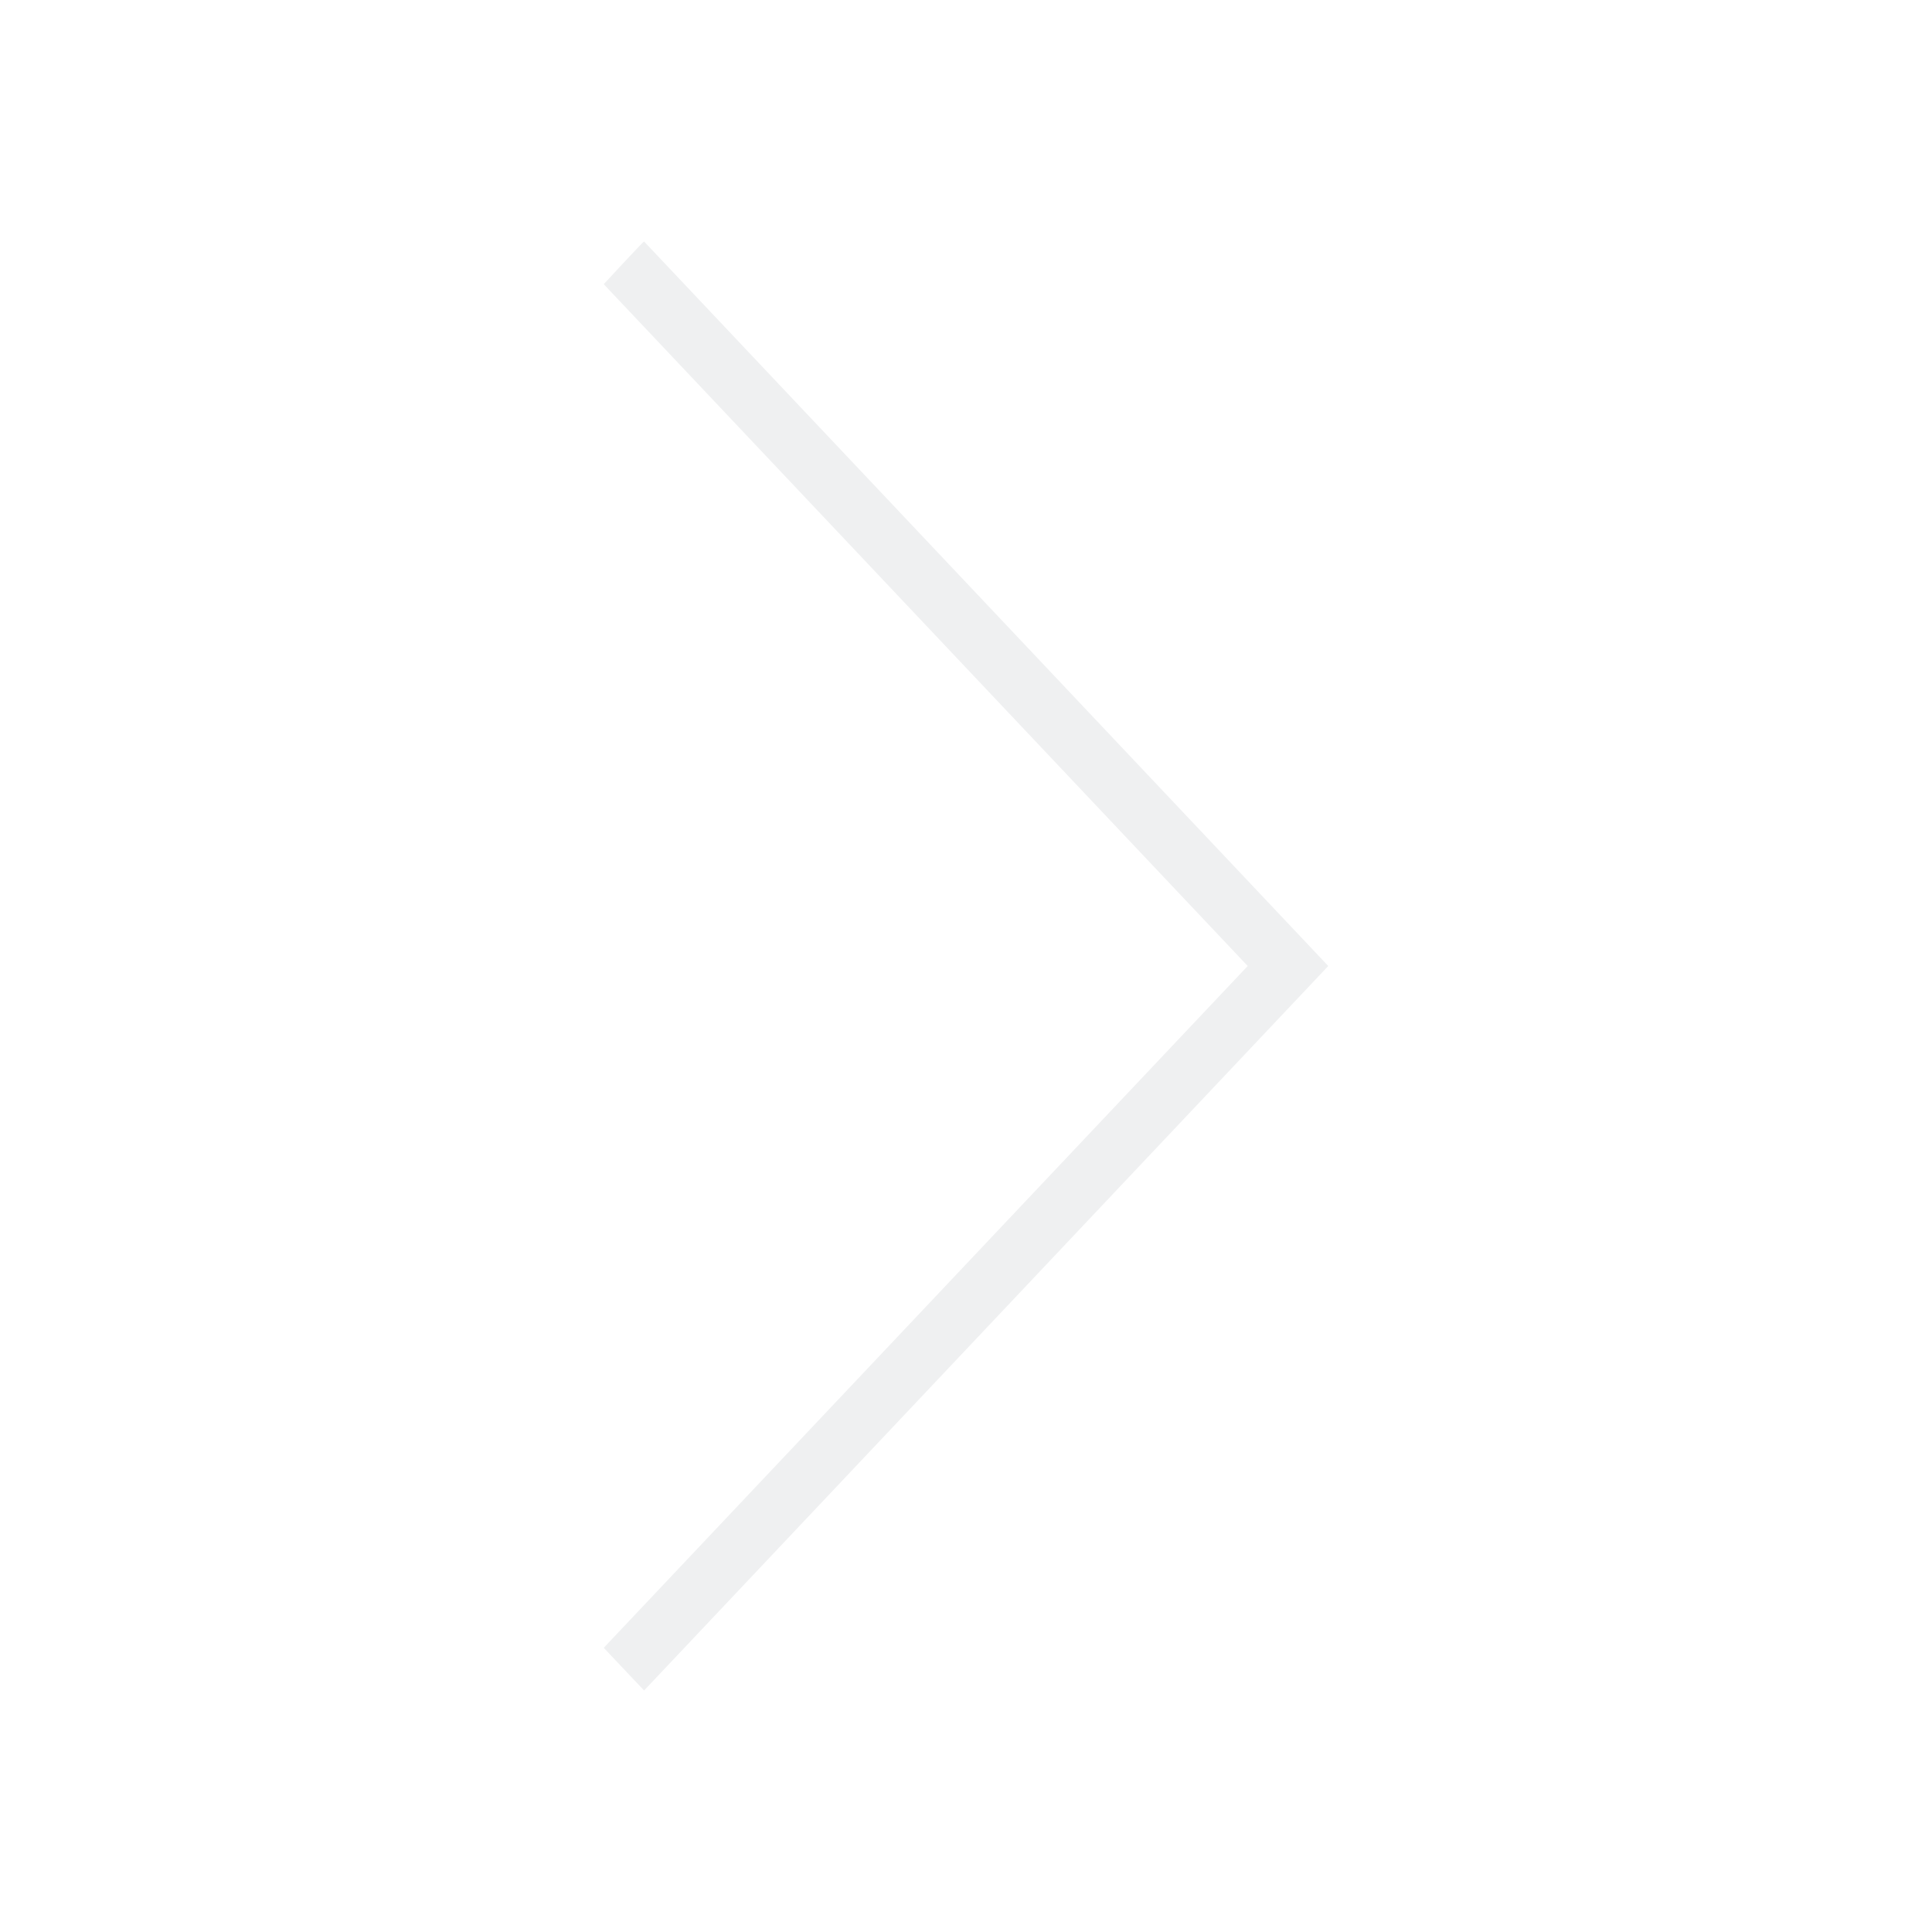
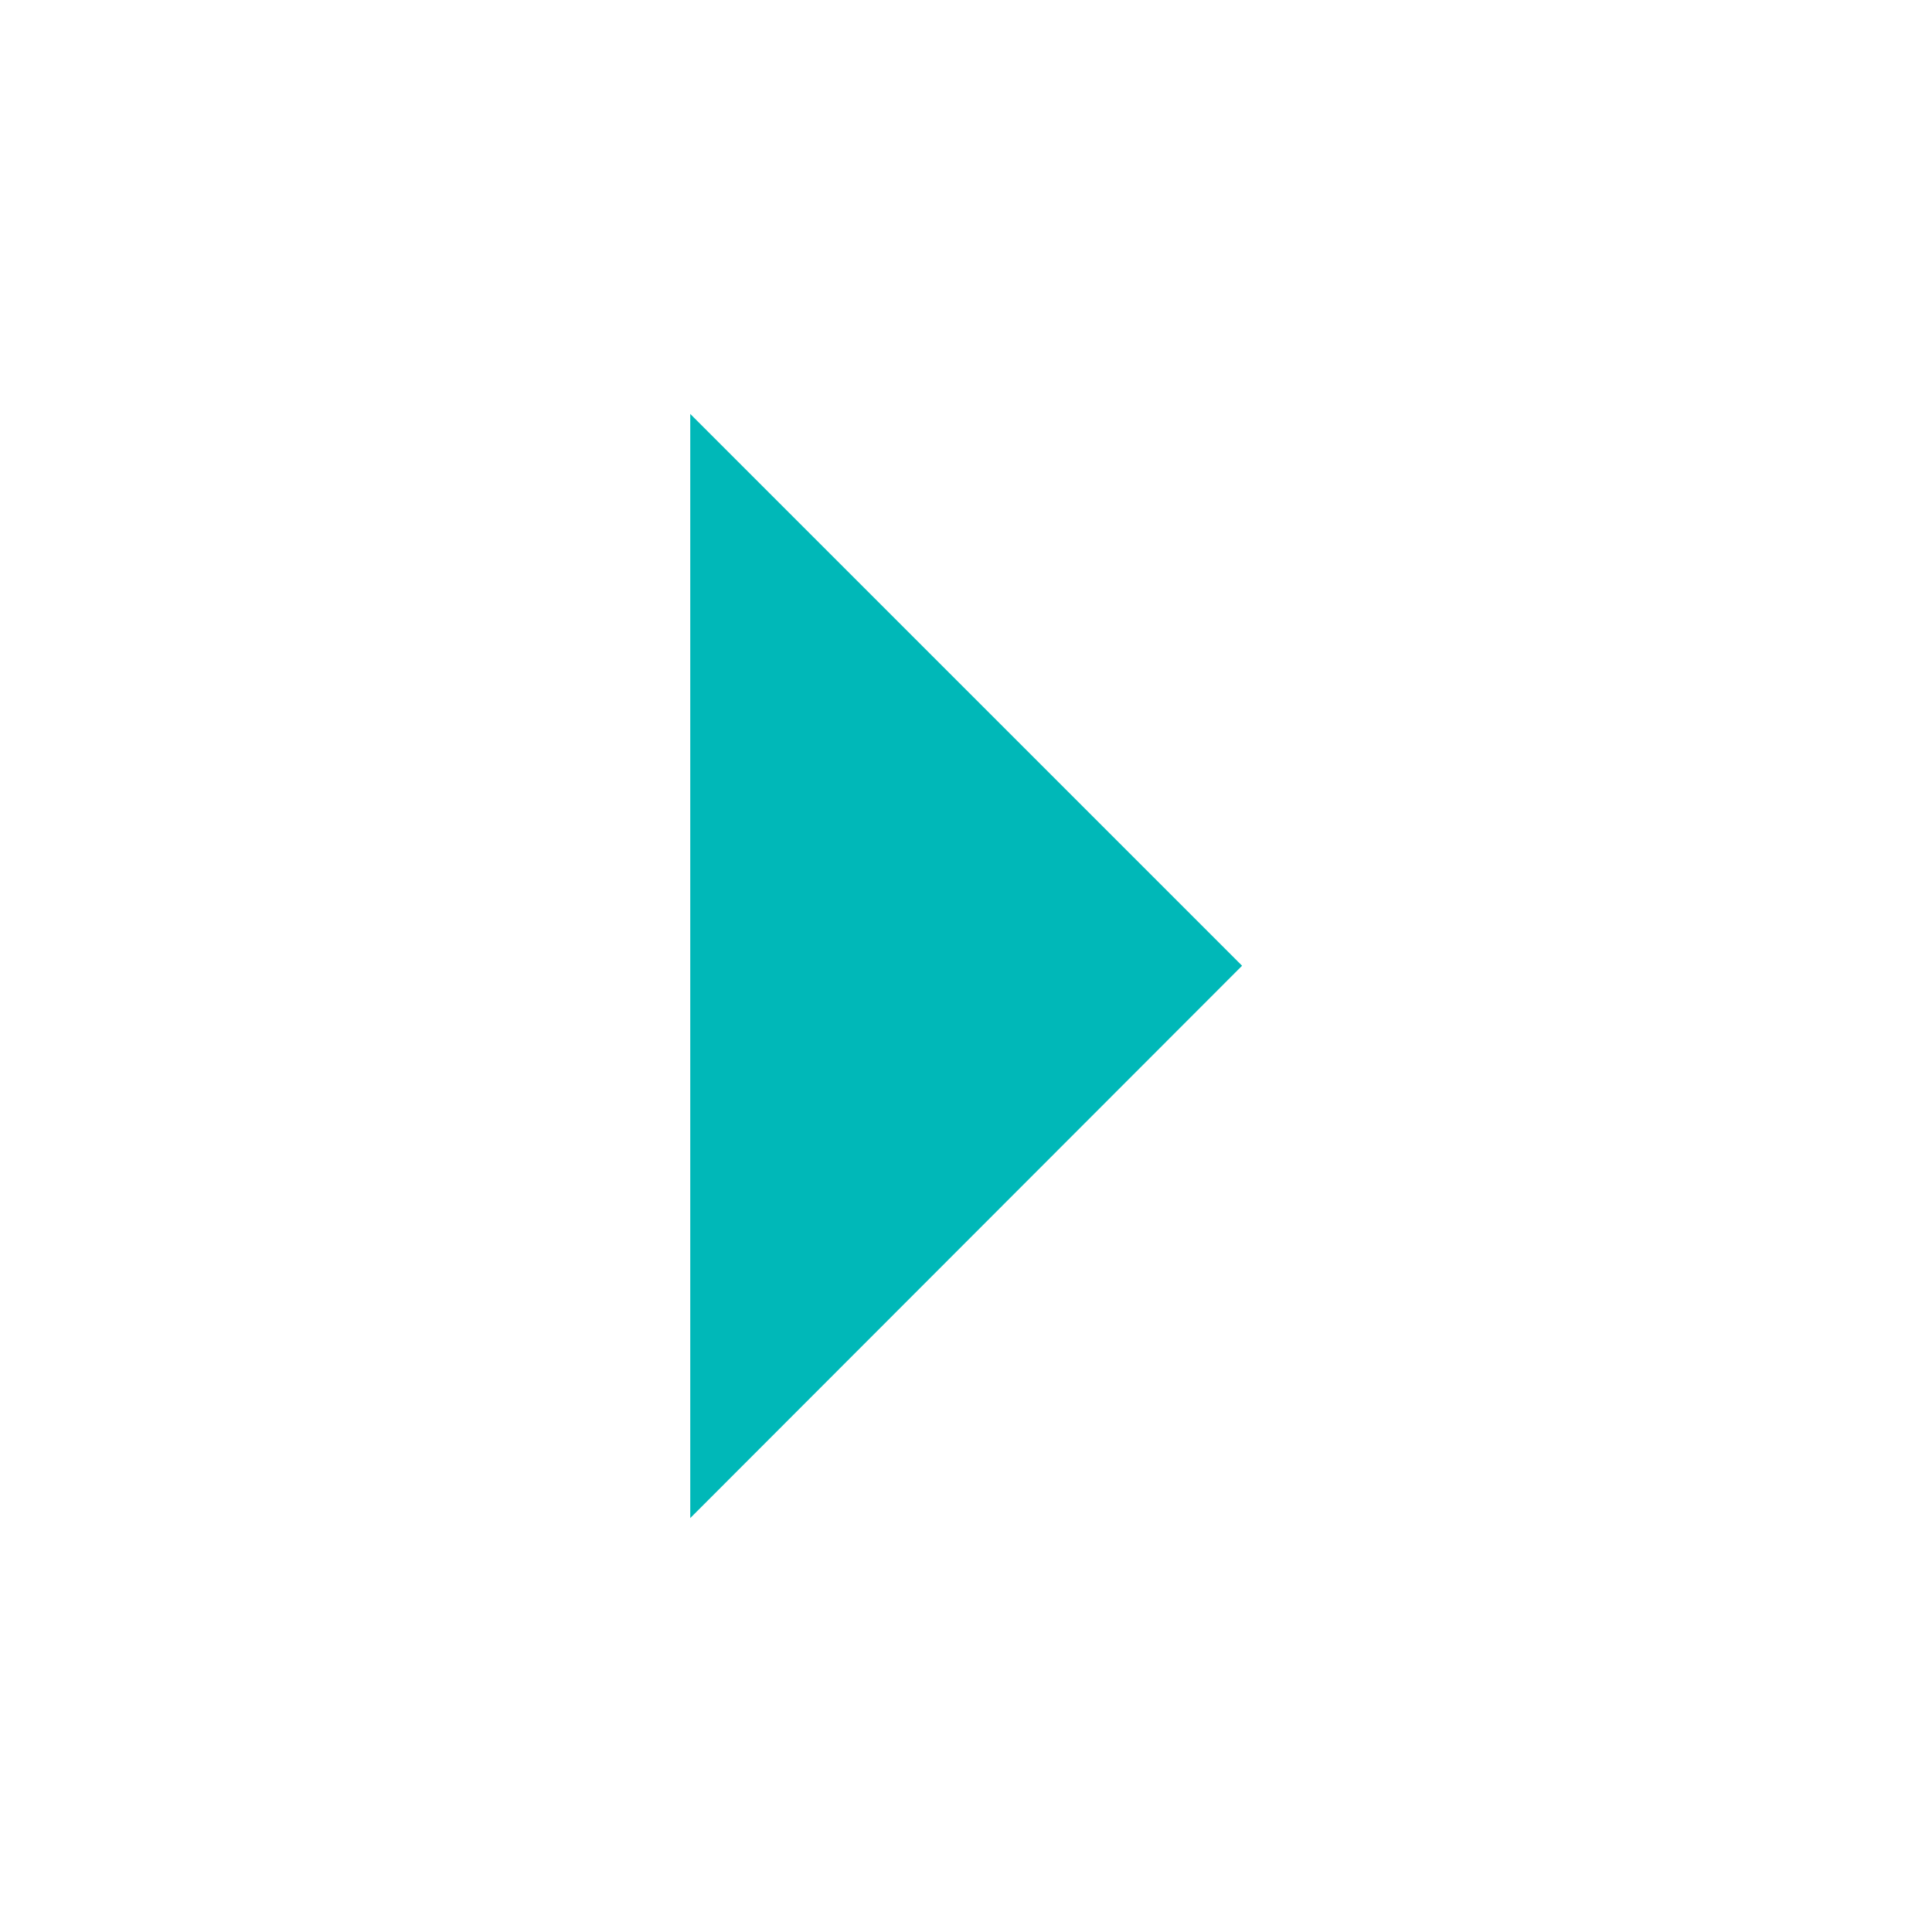
- <svg xmlns="http://www.w3.org/2000/svg" viewBox="0 0 32 32">
-   <defs id="defs3051">
-     <style type="text/css" id="current-color-scheme">
-       .ColorScheme-Text {
-         color:#eff0f1;
-       }
-       </style>
-   </defs>
-   <path style="fill:currentColor;fill-opacity:1;stroke:none" d="M 10.668,4 C 10.654,3.998 10,4.707 10,4.707 L 20.666,16 10,27.293 10.668,28 22,16 Z" class="ColorScheme-Text" />
+ <svg xmlns="http://www.w3.org/2000/svg" viewBox="0 0 14 14" version="1.1" id="svg1" width="14" height="14">
+   <defs id="defs1" />
+   <style type="text/css" id="current-color-scheme">.ColorScheme-Text {color:#fcfcfc;}</style>
+   <g id="right-arrow" transform="matrix(0,3.779526,-3.779526,0,977.5192,-58.99996)" style="stroke-width:0.265">
+     <rect style="opacity:1;fill:none;fill-opacity:1;stroke:none;stroke-width:0.01;stroke-linecap:square;stroke-linejoin:miter;stroke-miterlimit:4;stroke-dasharray:none;stroke-dashoffset:0;stroke-opacity:1" id="rect4168" width="3.704" height="3.704" x="254.931" y="15.61" transform="matrix(0,1,1,0,0,0)" />
+     <path style="fill:#00b8b8;fill-opacity:1;fill-rule:evenodd;stroke:none;stroke-width:0.07px;stroke-linecap:butt;stroke-linejoin:miter;stroke-opacity:1" d="m 17.462,256.254 -1.058,1.058 h 2.117 z" id="path4170" class="ColorScheme-Text" />
+   </g>
</svg>
